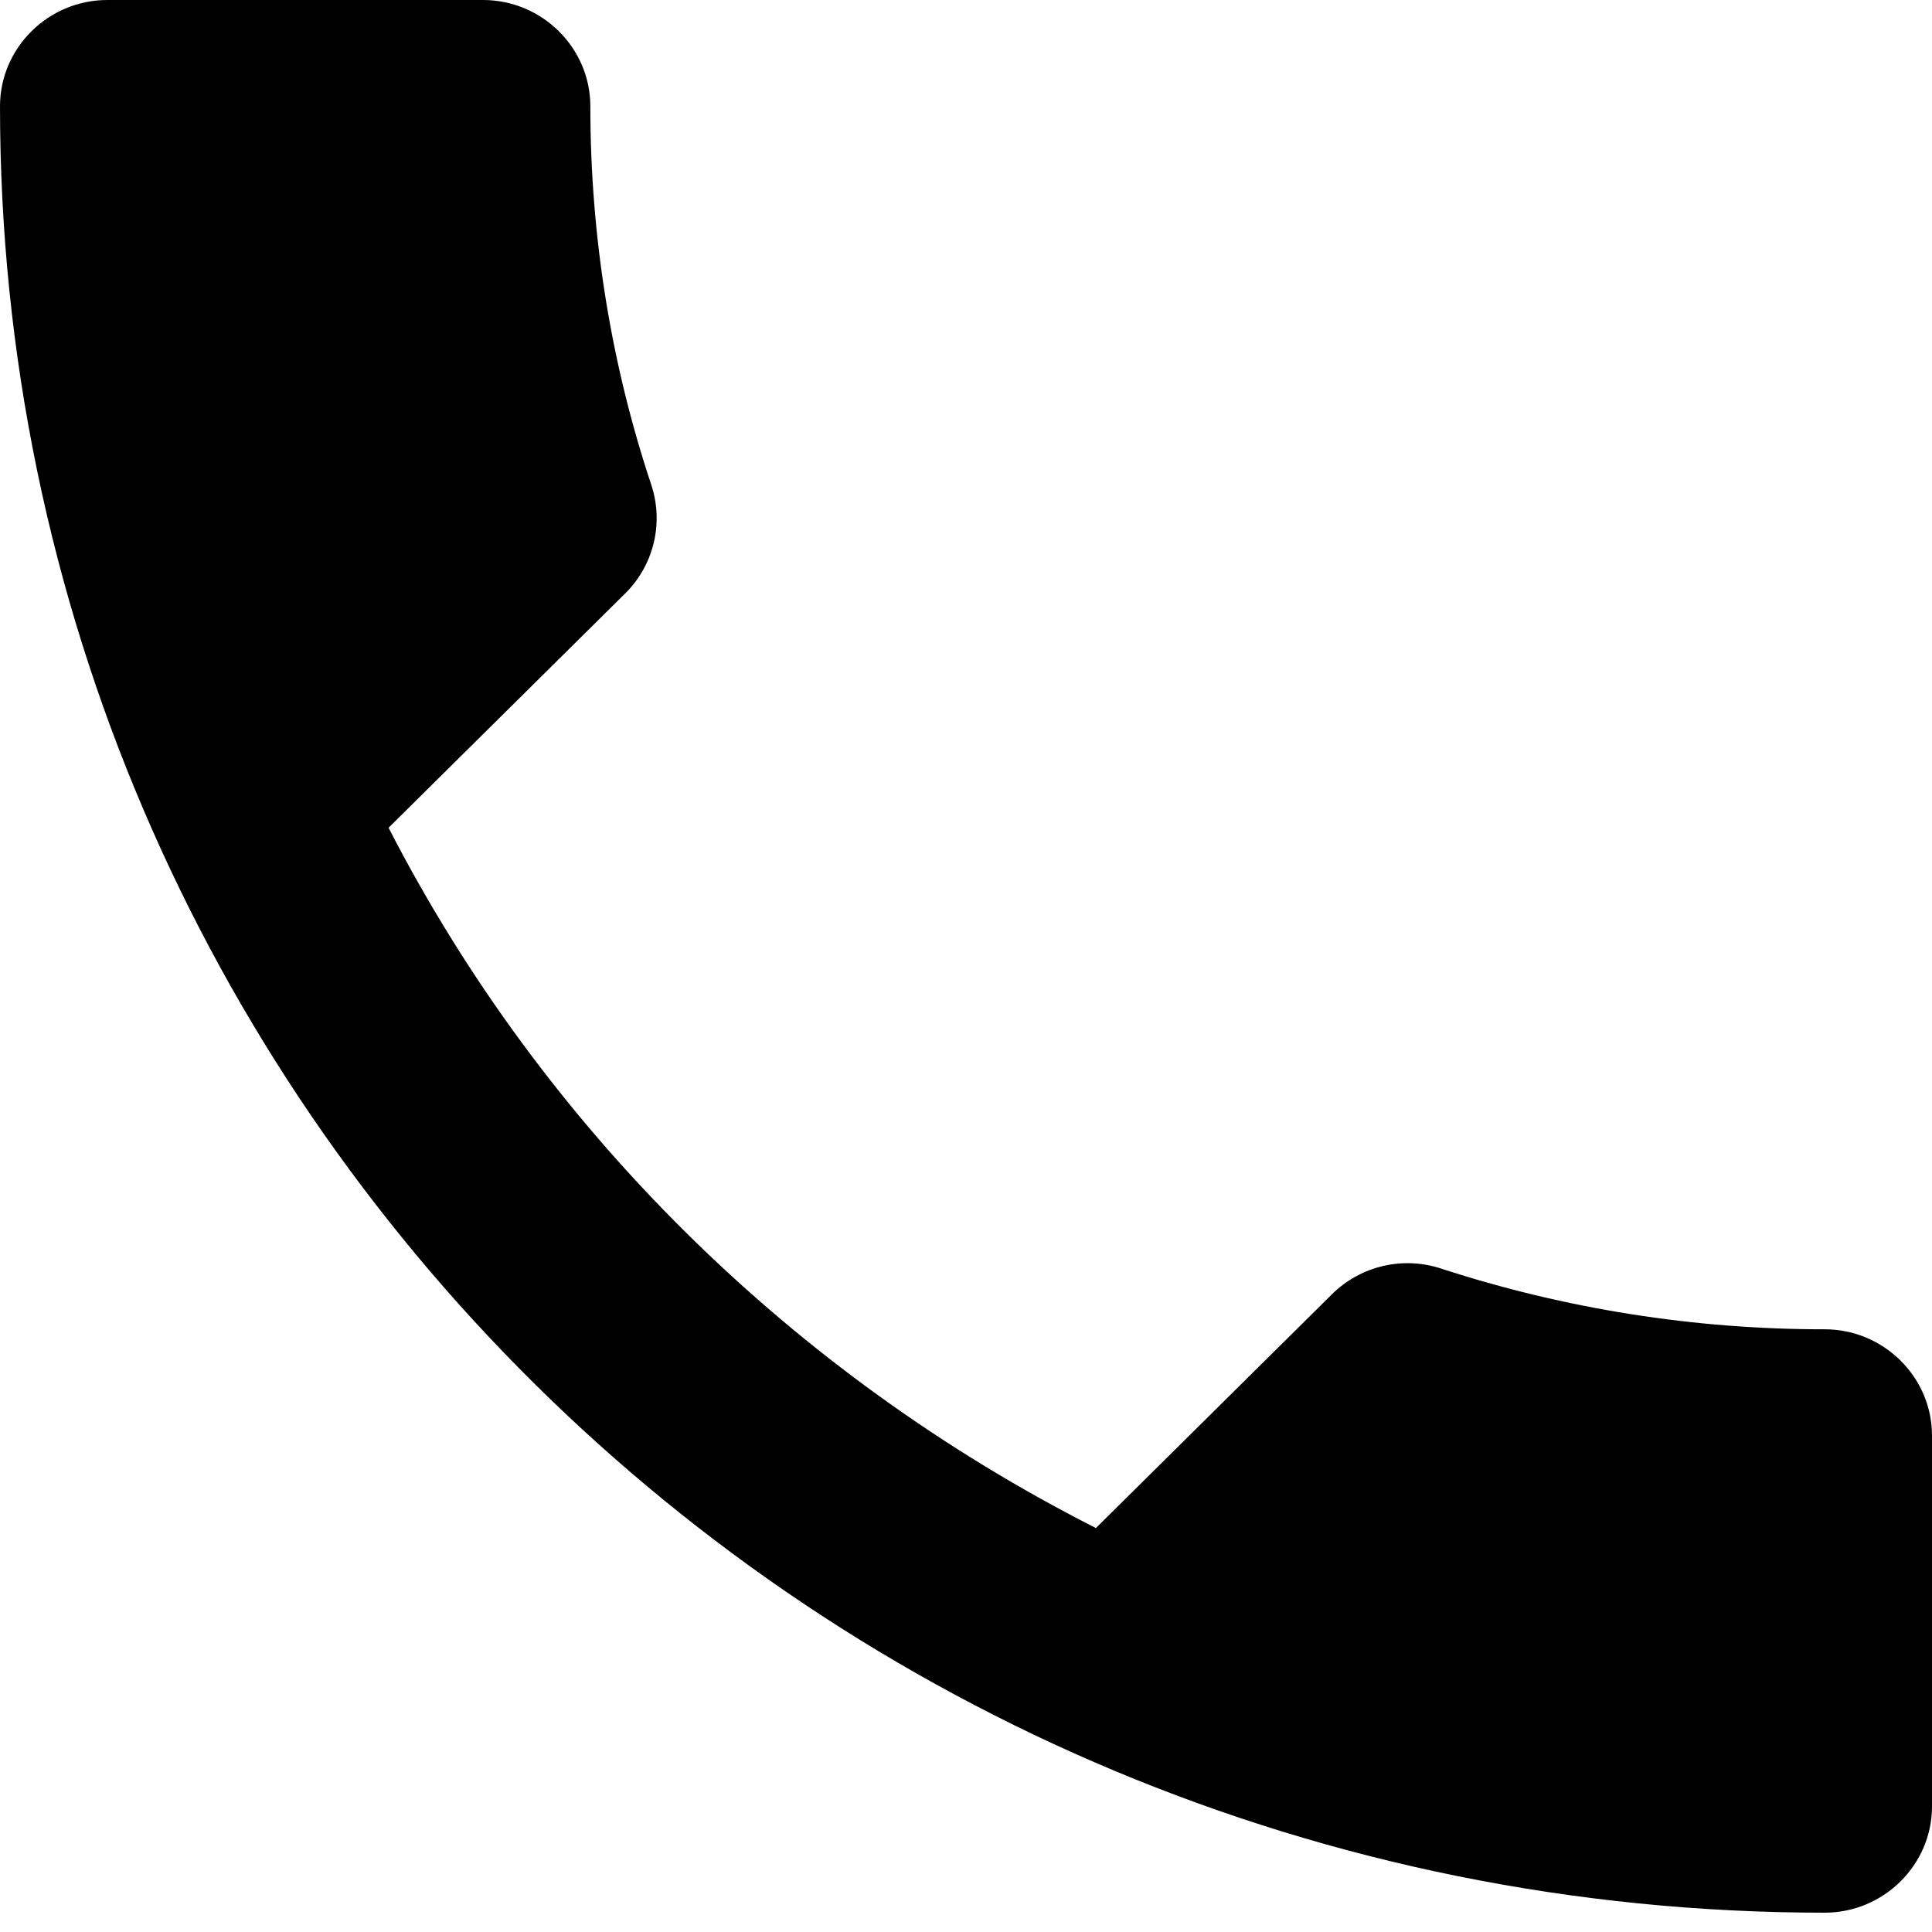
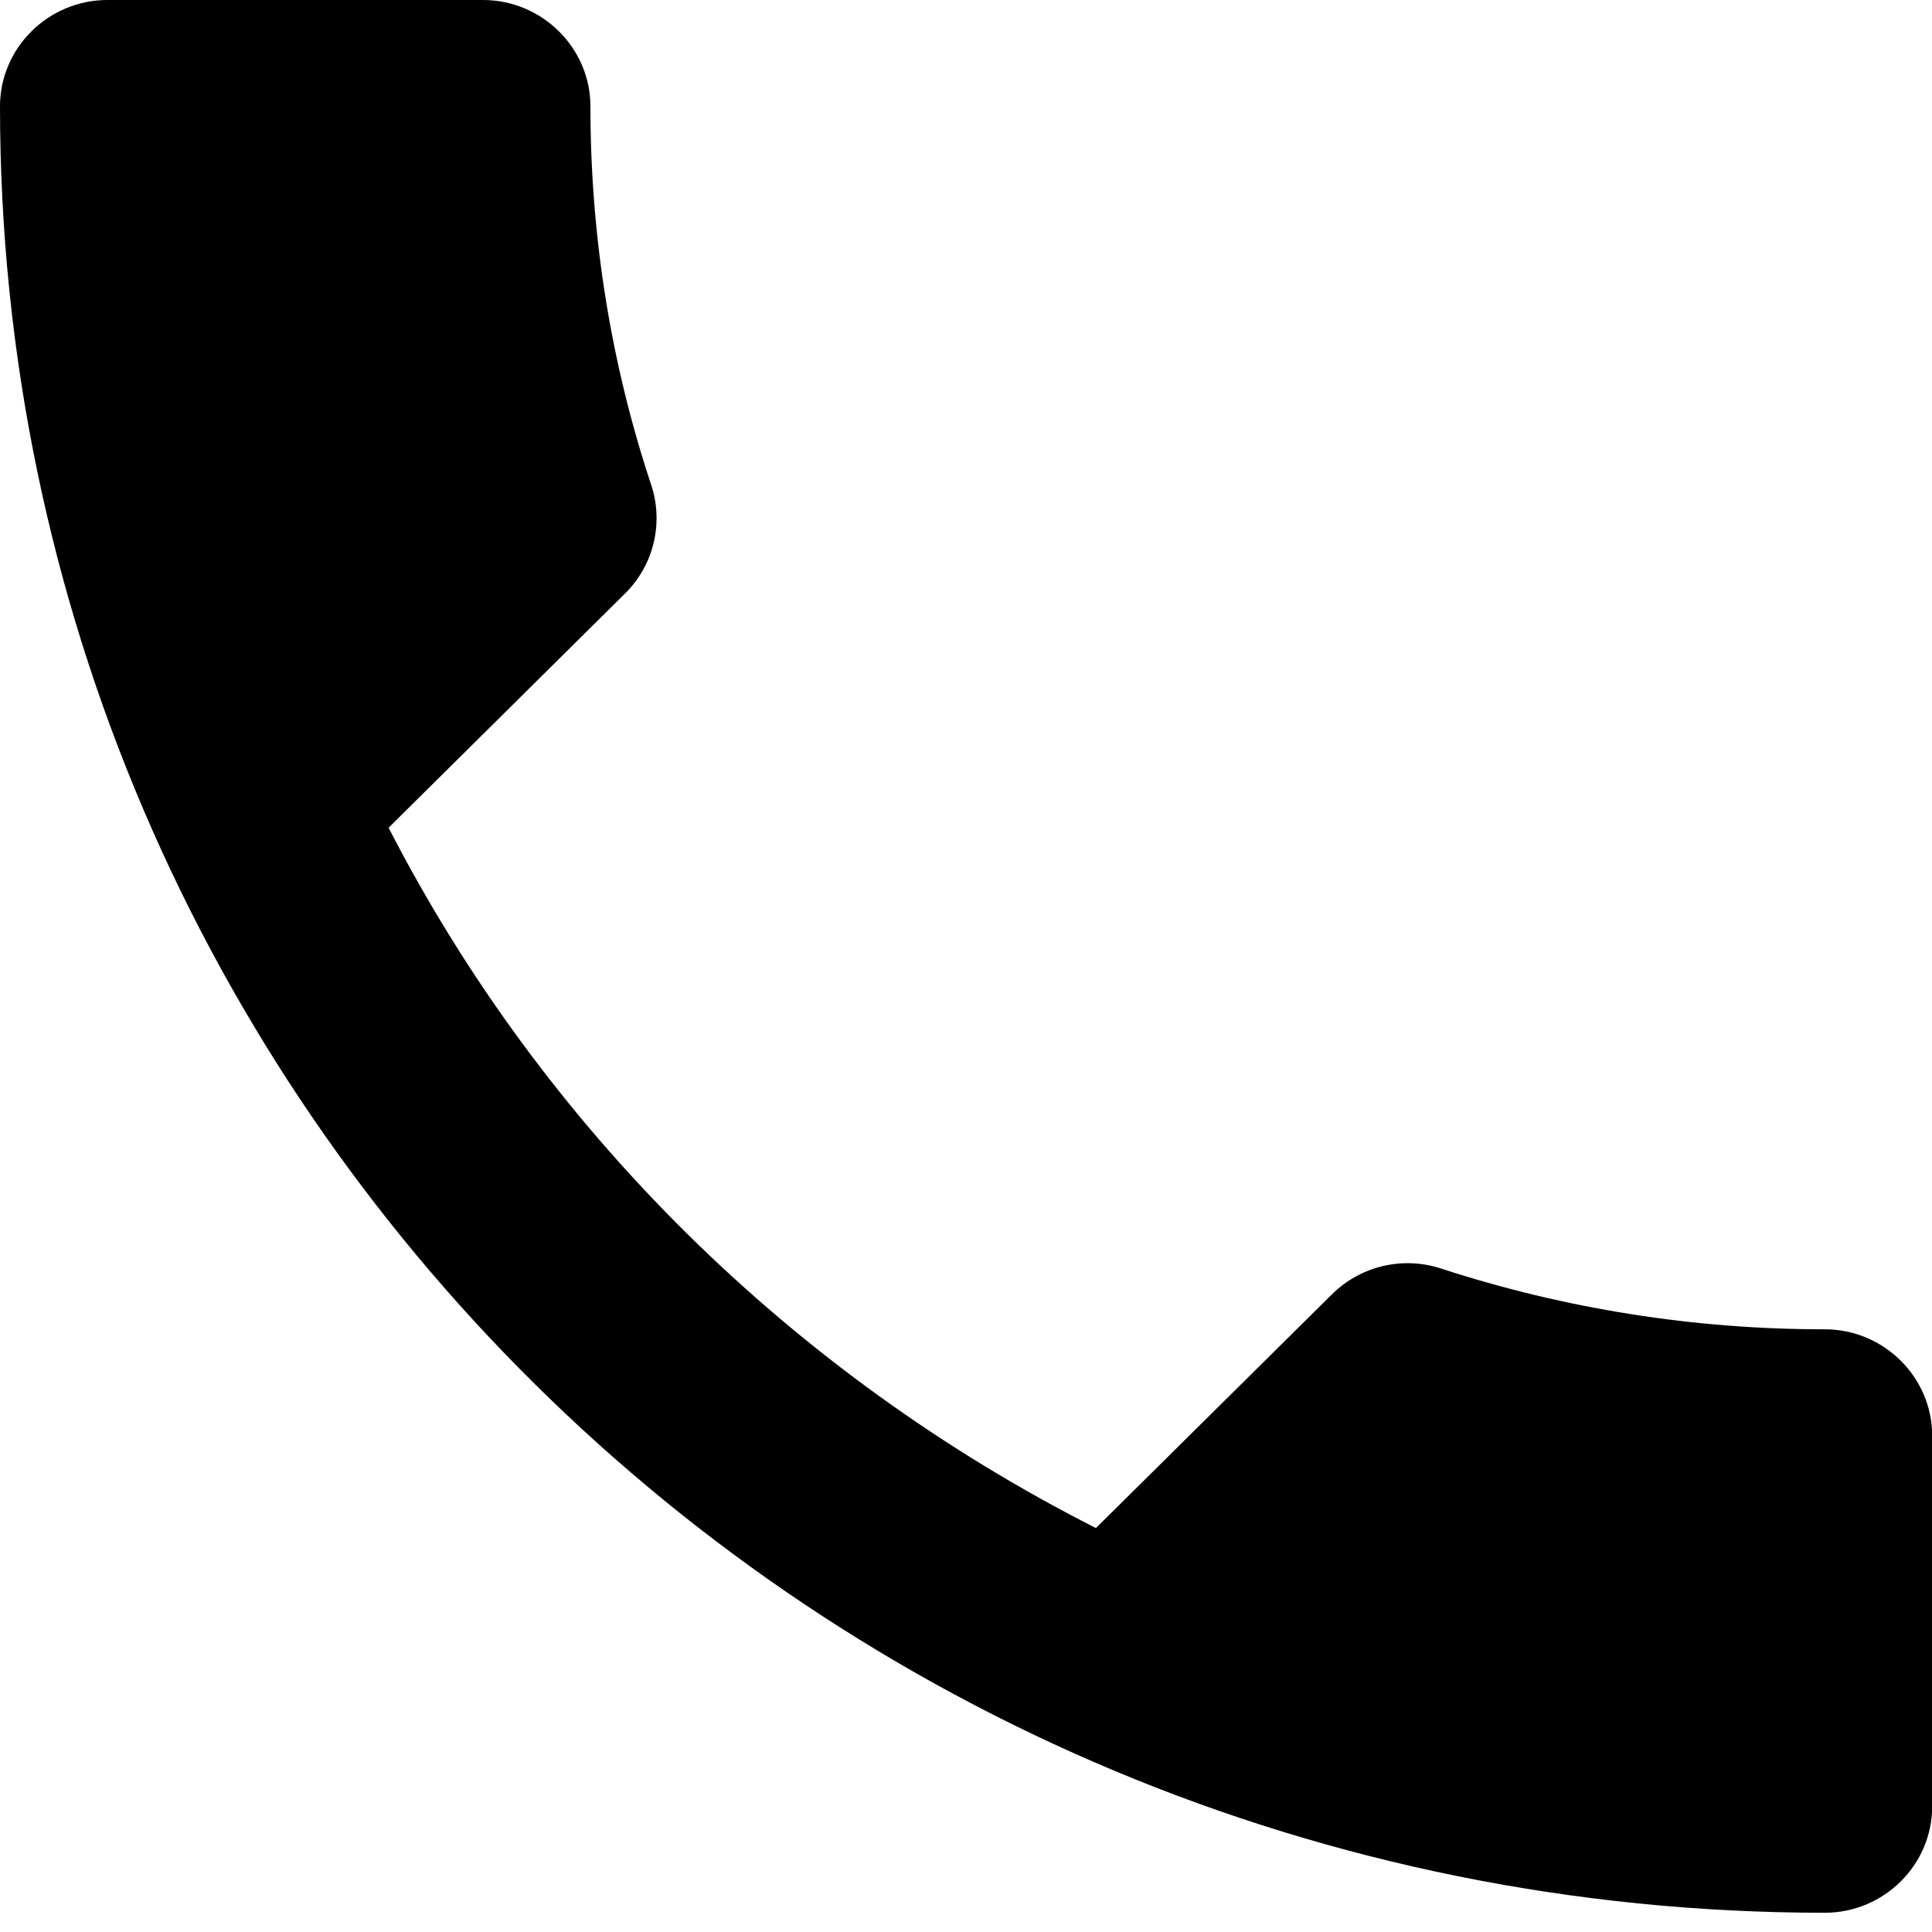
<svg xmlns="http://www.w3.org/2000/svg" width="25" height="25" viewBox="0 0 25 25">
-   <path fill-rule="nonzero" d="M5.028 10.711c2 3.891 5.222 7.068 9.153 9.062l3.055-3.026a1.39 1.39 0 0 1 1.417-.33 15.99 15.99 0 0 0 4.958.784c.764 0 1.389.619 1.389 1.375v4.799c0 .756-.625 1.375-1.389 1.375C10.57 24.75 0 14.286 0 1.375 0 .619.625 0 1.389 0H6.25c.764 0 1.389.619 1.389 1.375 0 1.719.278 3.369.792 4.909a1.37 1.37 0 0 1-.348 1.402l-3.055 3.025z" />
+   <path d="M5.028 10.71c2 3.892 5.222 7.07 9.153 9.063l3.056-3.026a1.39 1.39 0 0 1 1.417-.33 15.99 15.99 0 0 0 4.958.784c.765 0 1.39.62 1.39 1.376v4.8c0 .755-.625 1.374-1.39 1.374C10.57 24.75 0 14.286 0 1.375 0 .62.625 0 1.39 0h4.86c.764 0 1.39.62 1.39 1.375 0 1.72.277 3.37.79 4.91a1.37 1.37 0 0 1-.347 1.4l-3.055 3.026z" />
</svg>
